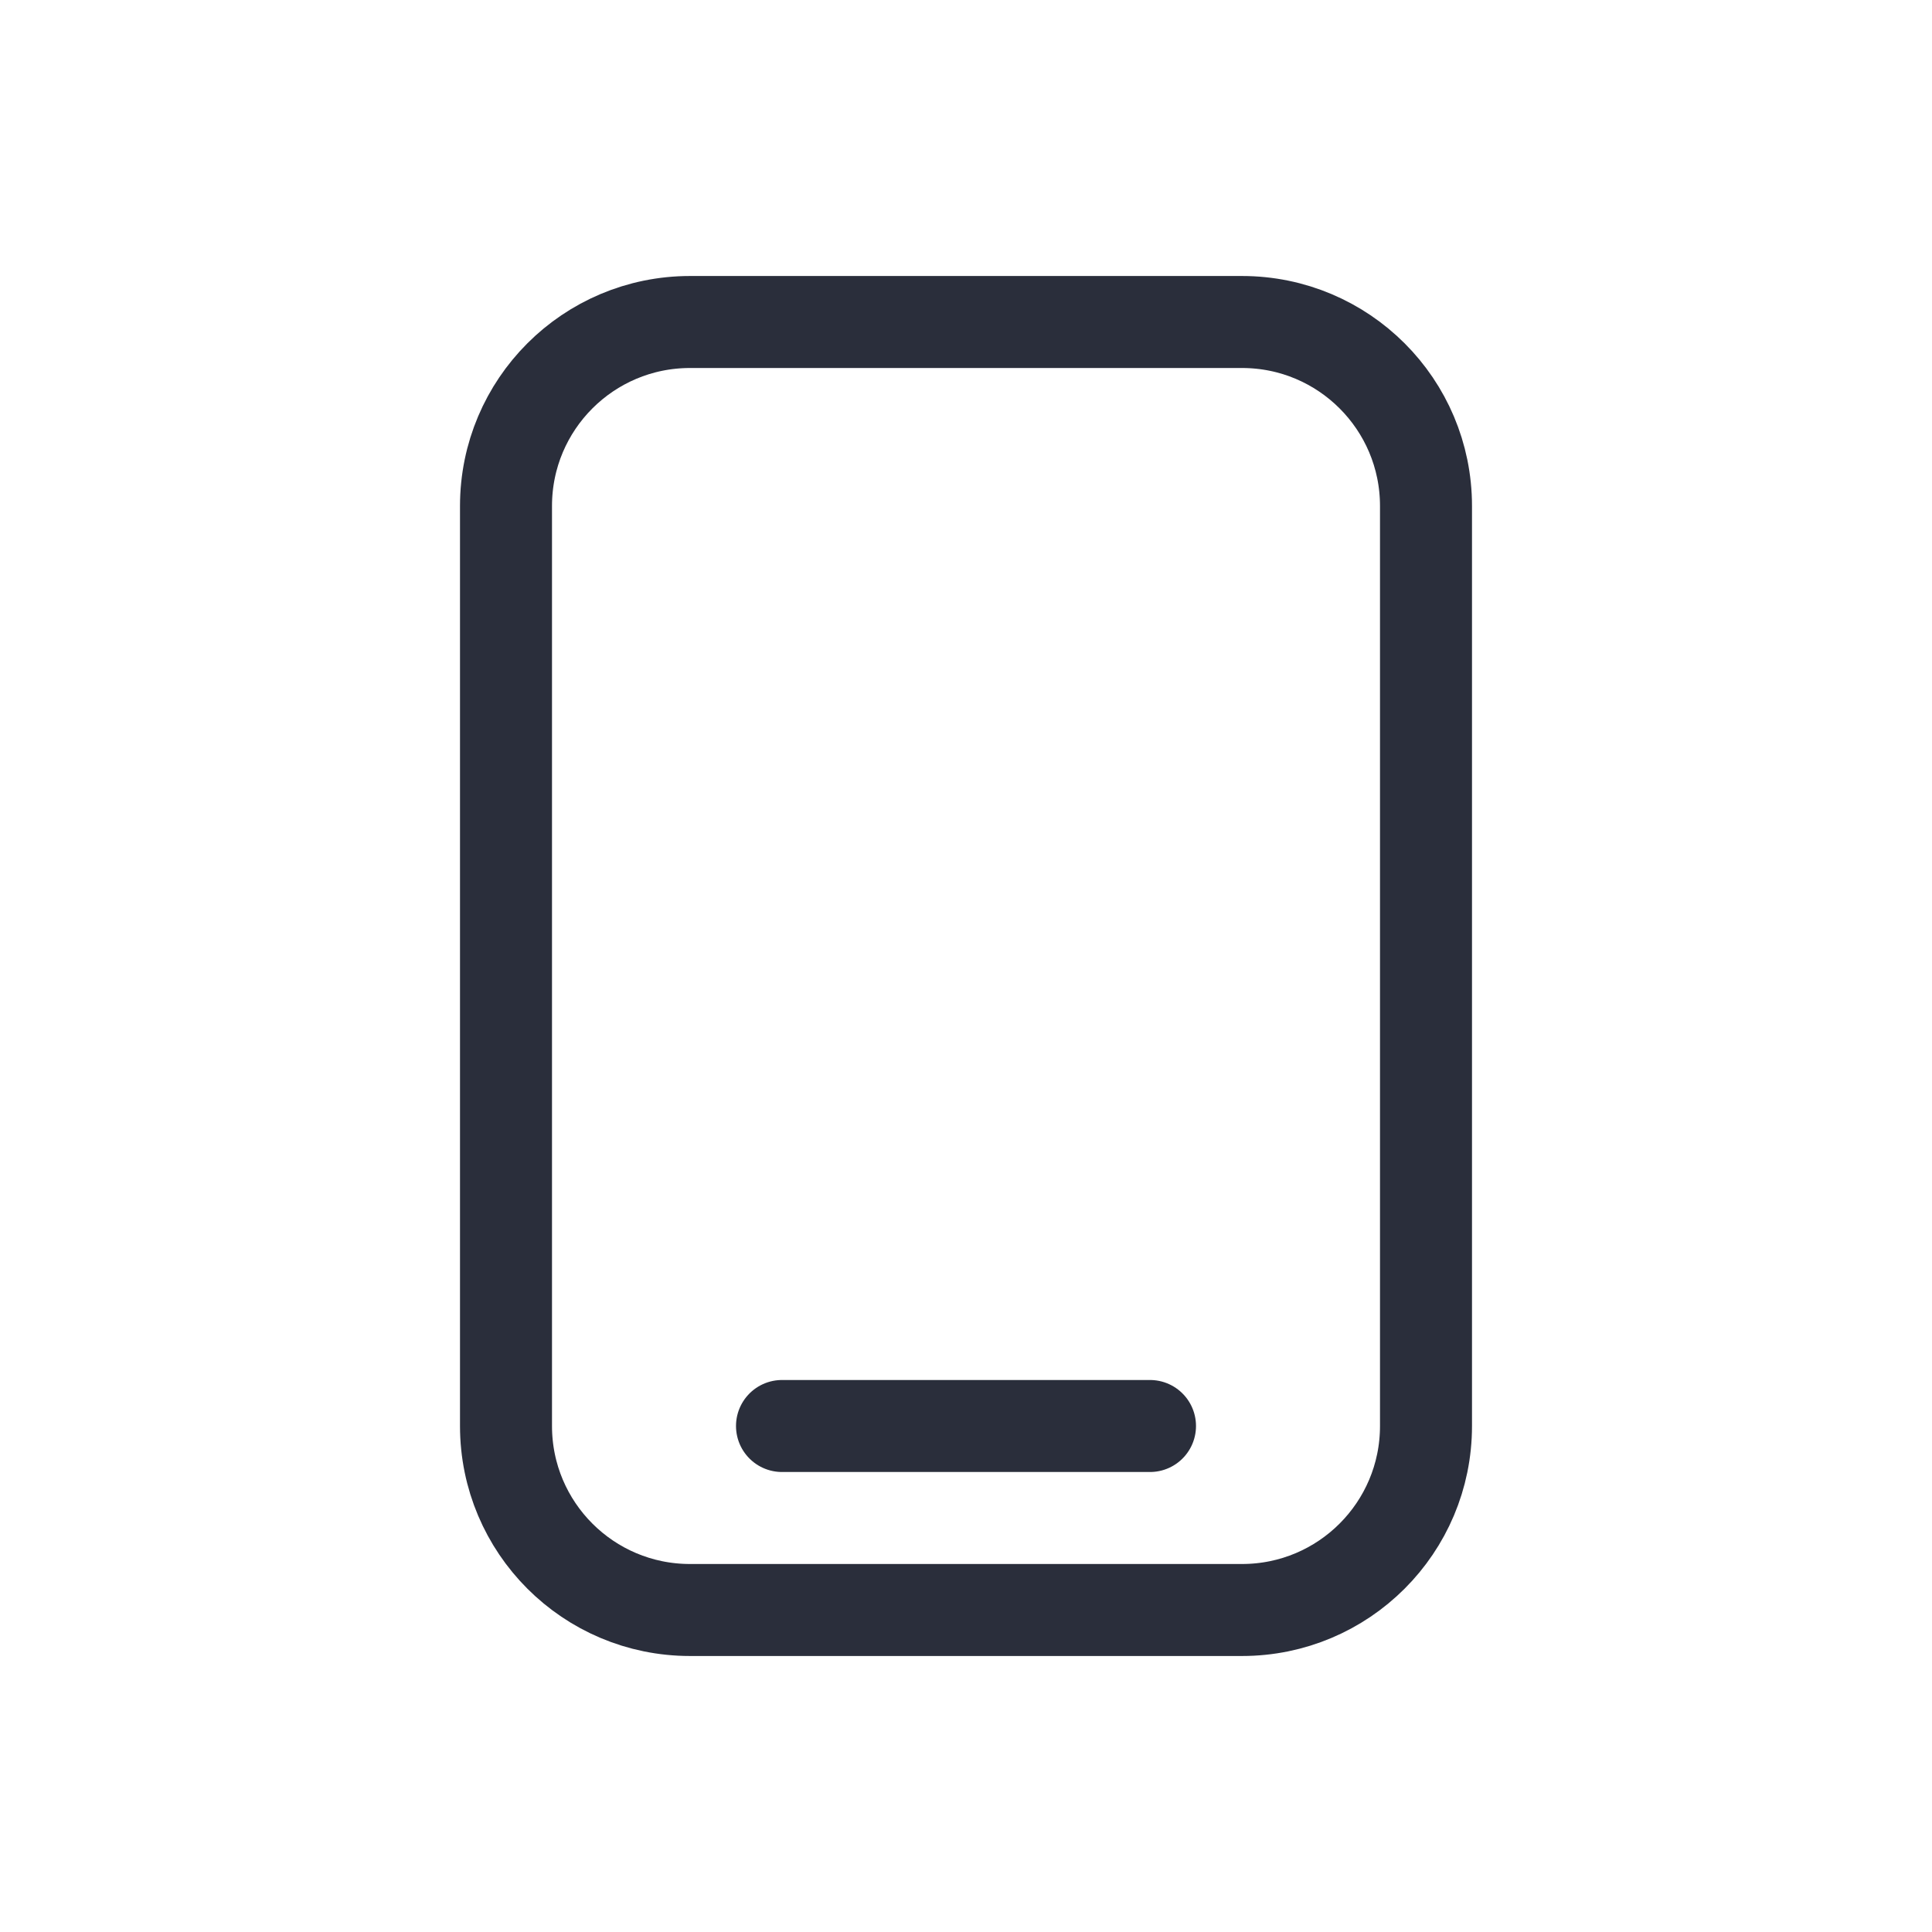
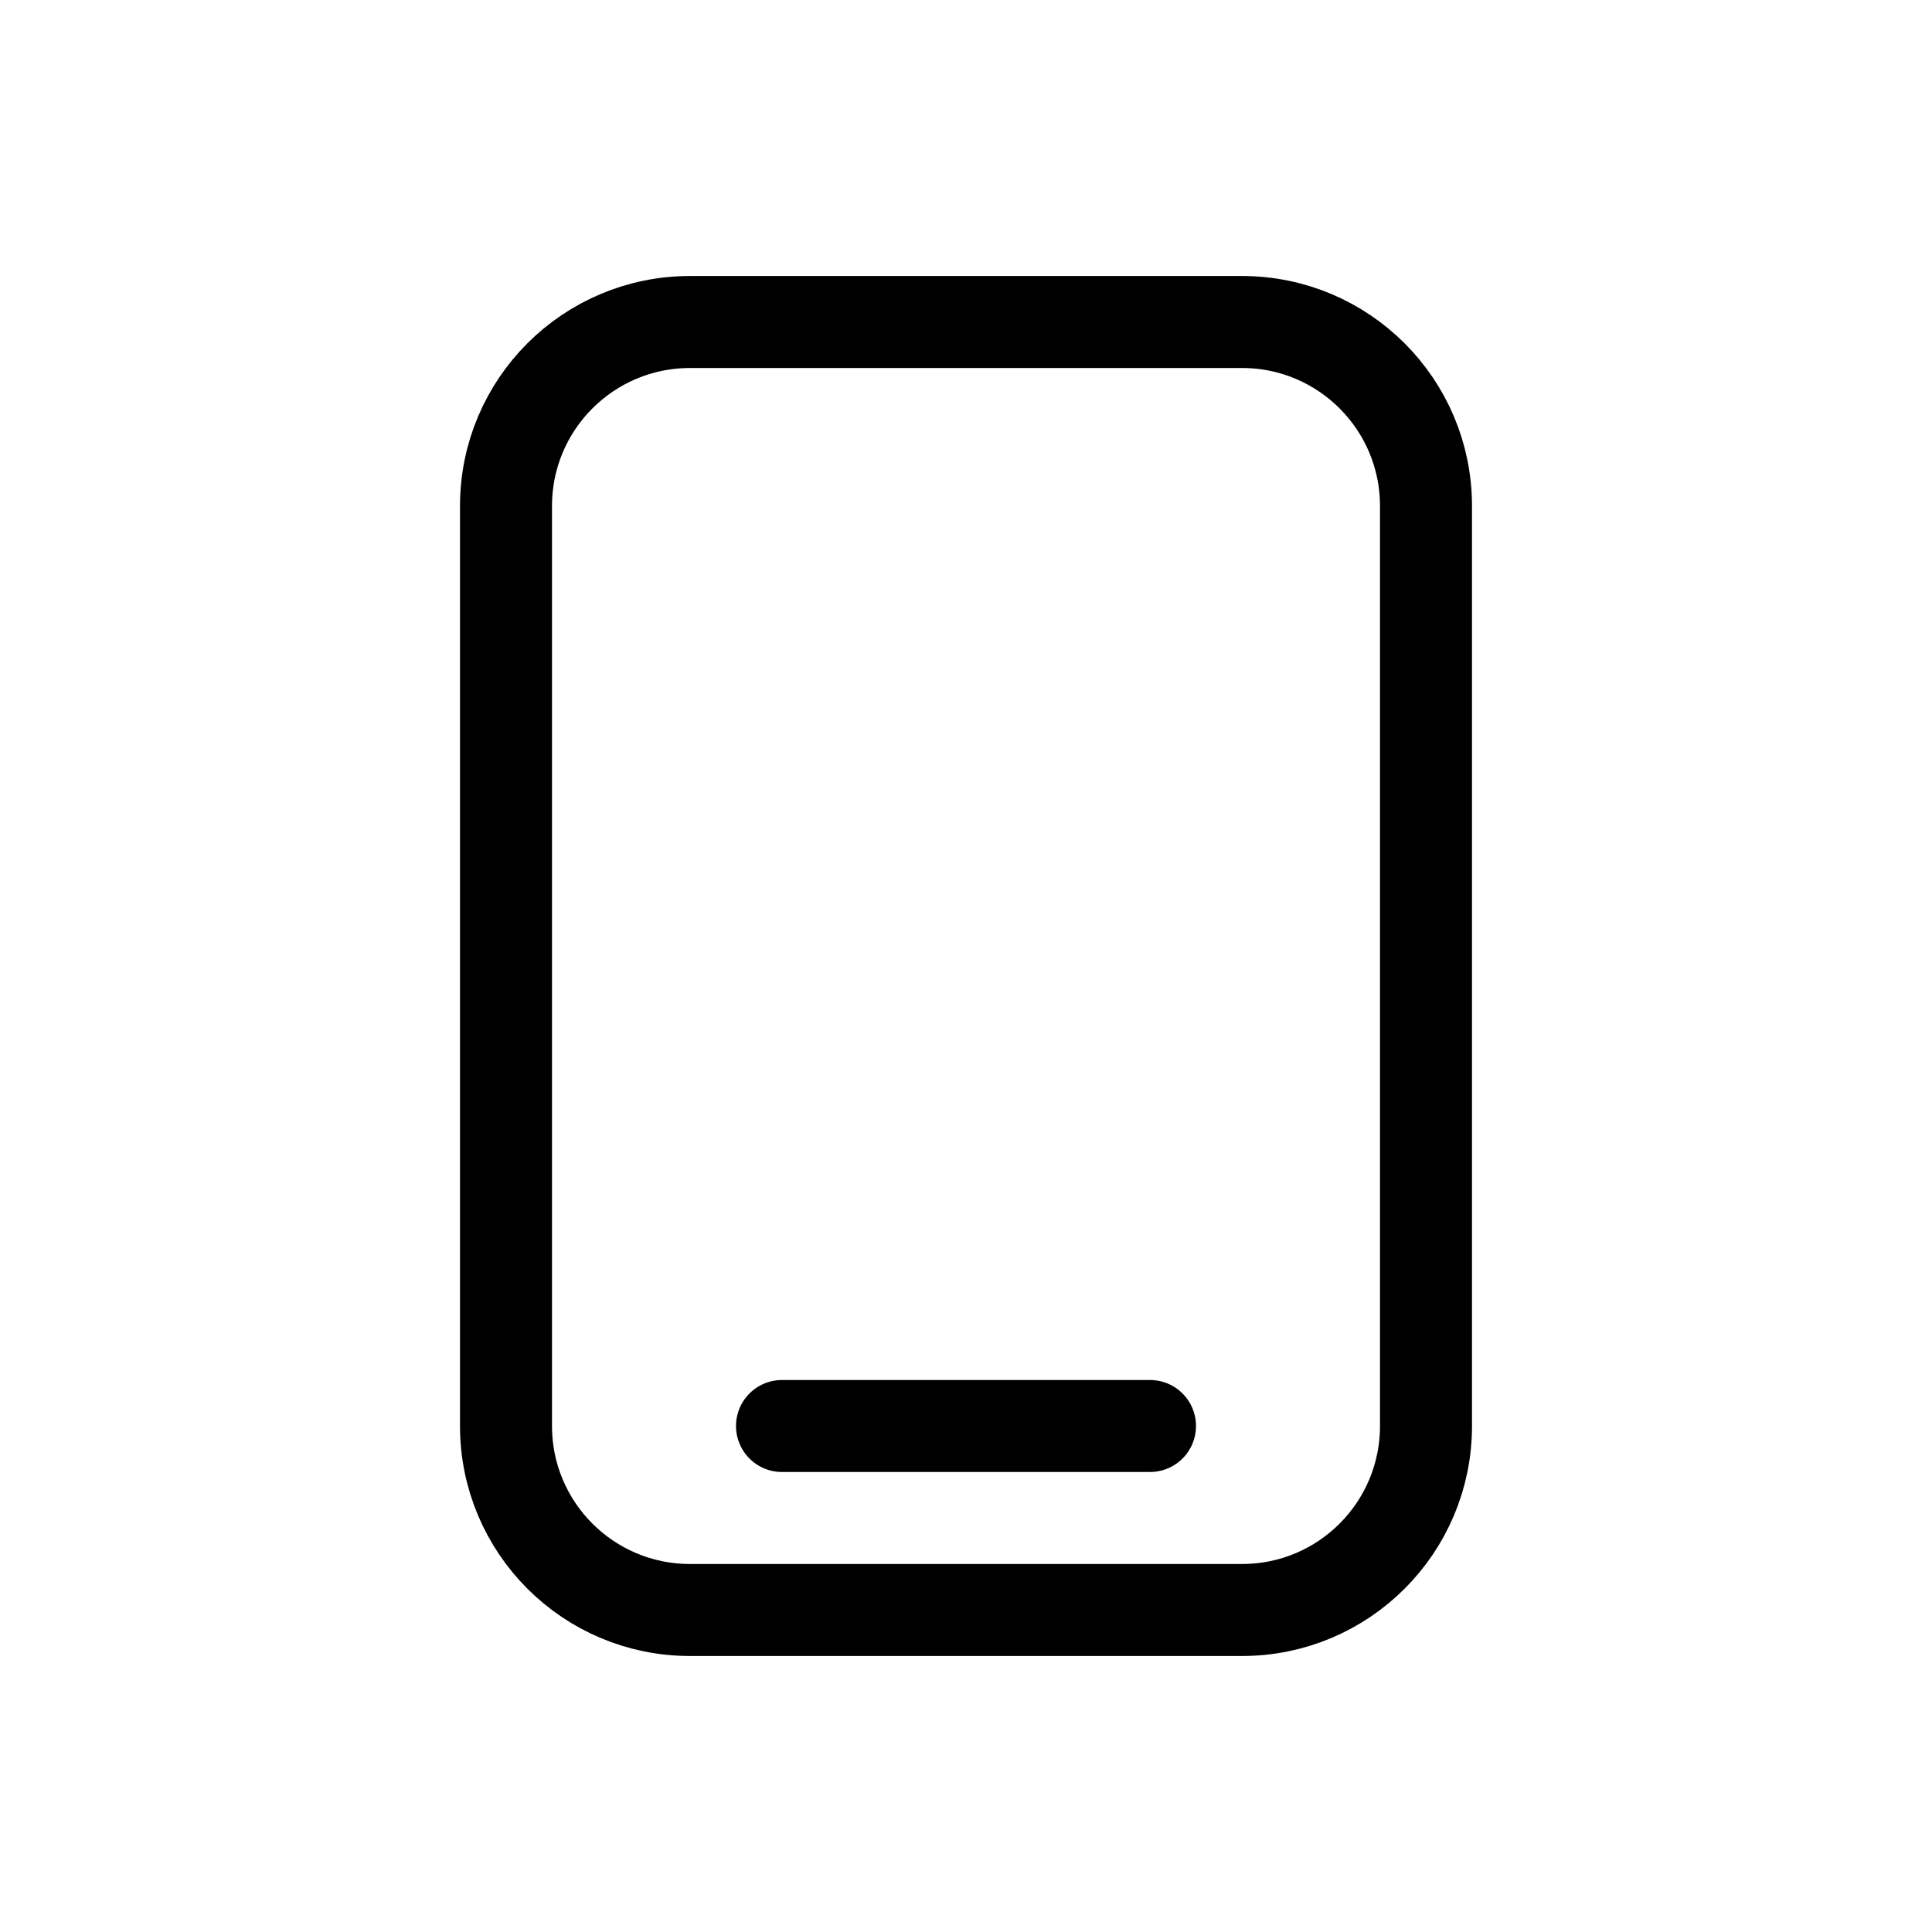
<svg xmlns="http://www.w3.org/2000/svg" height="21" viewBox="0 0 21 21" width="21">
-   <g fill="none" fill-rule="evenodd" stroke="#2a2e3b" stroke-linecap="round" stroke-linejoin="round" transform="translate(5 3)">
+   <g fill="none" fill-rule="evenodd" stroke="currentColor" stroke-linecap="round" stroke-linejoin="round" transform="translate(5 3)">
    <path d="m2.5.5h6c1.105 0 2 .895 2 2v10c0 1.105-.895 2-2 2h-6c-1.105 0-2-.895-2-2v-10c0-1.105.895-2 2-2z" />
    <path d="m3.5 12.5h4" />
  </g>
</svg>
